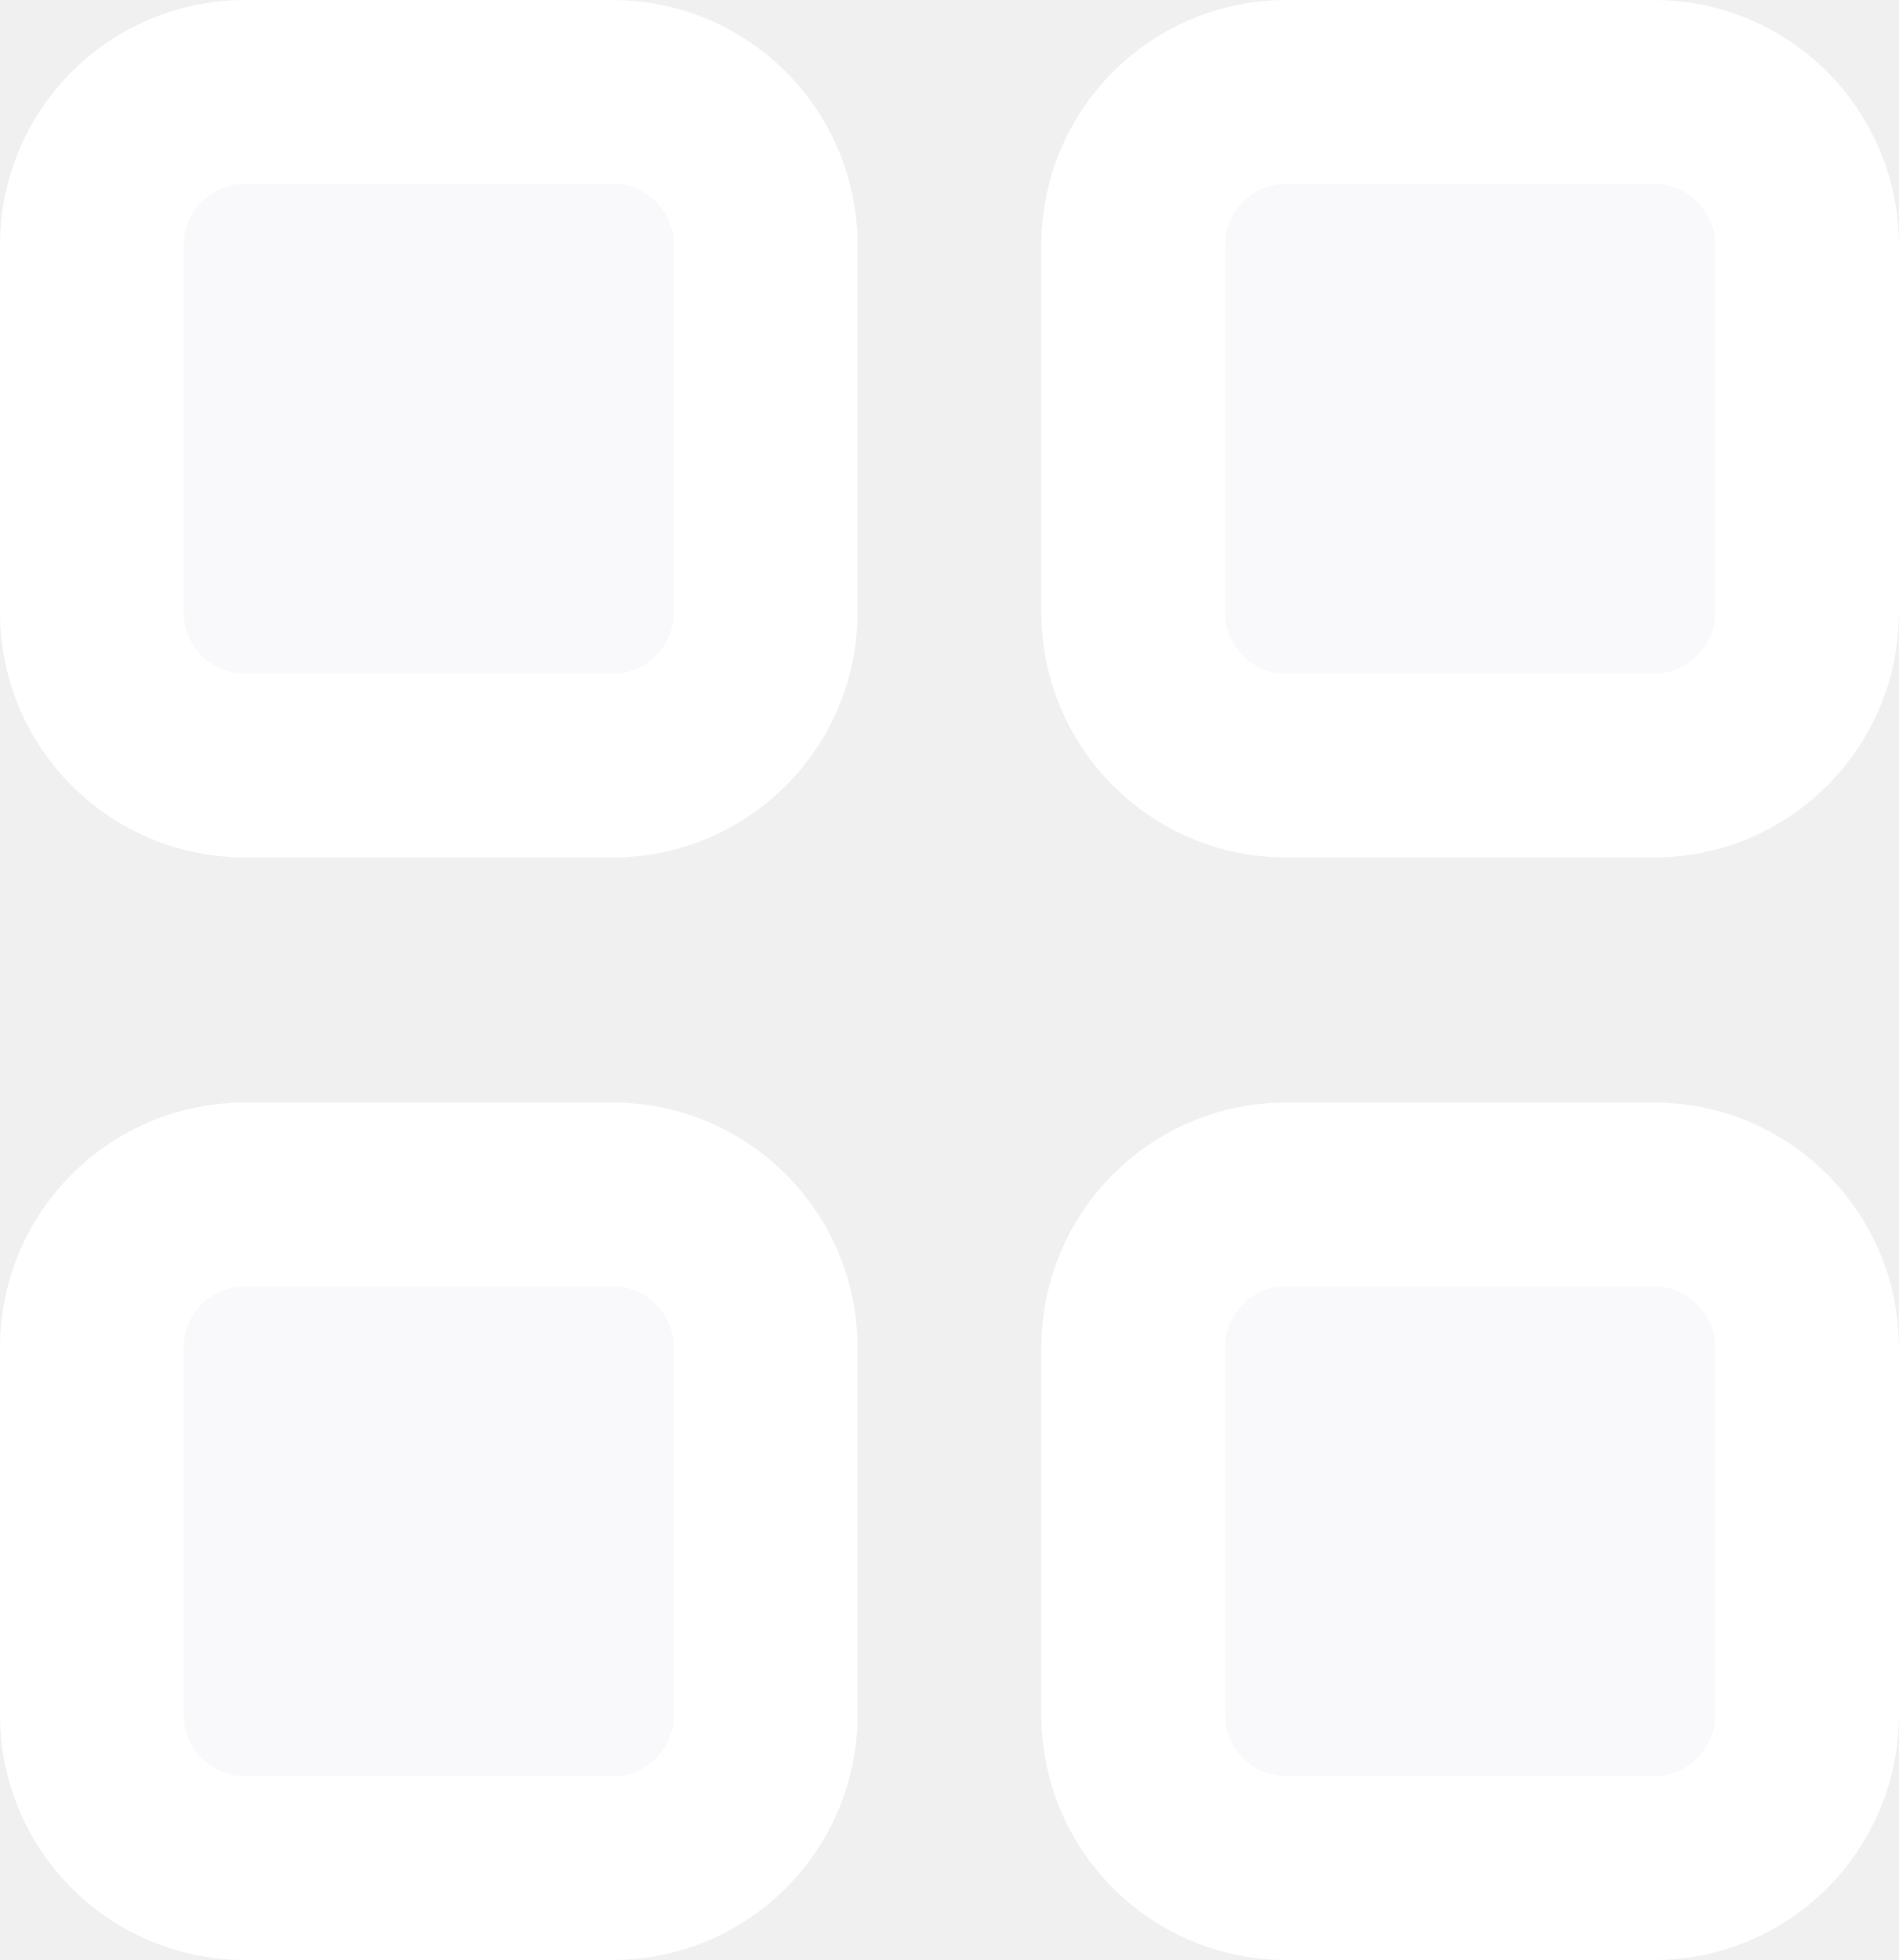
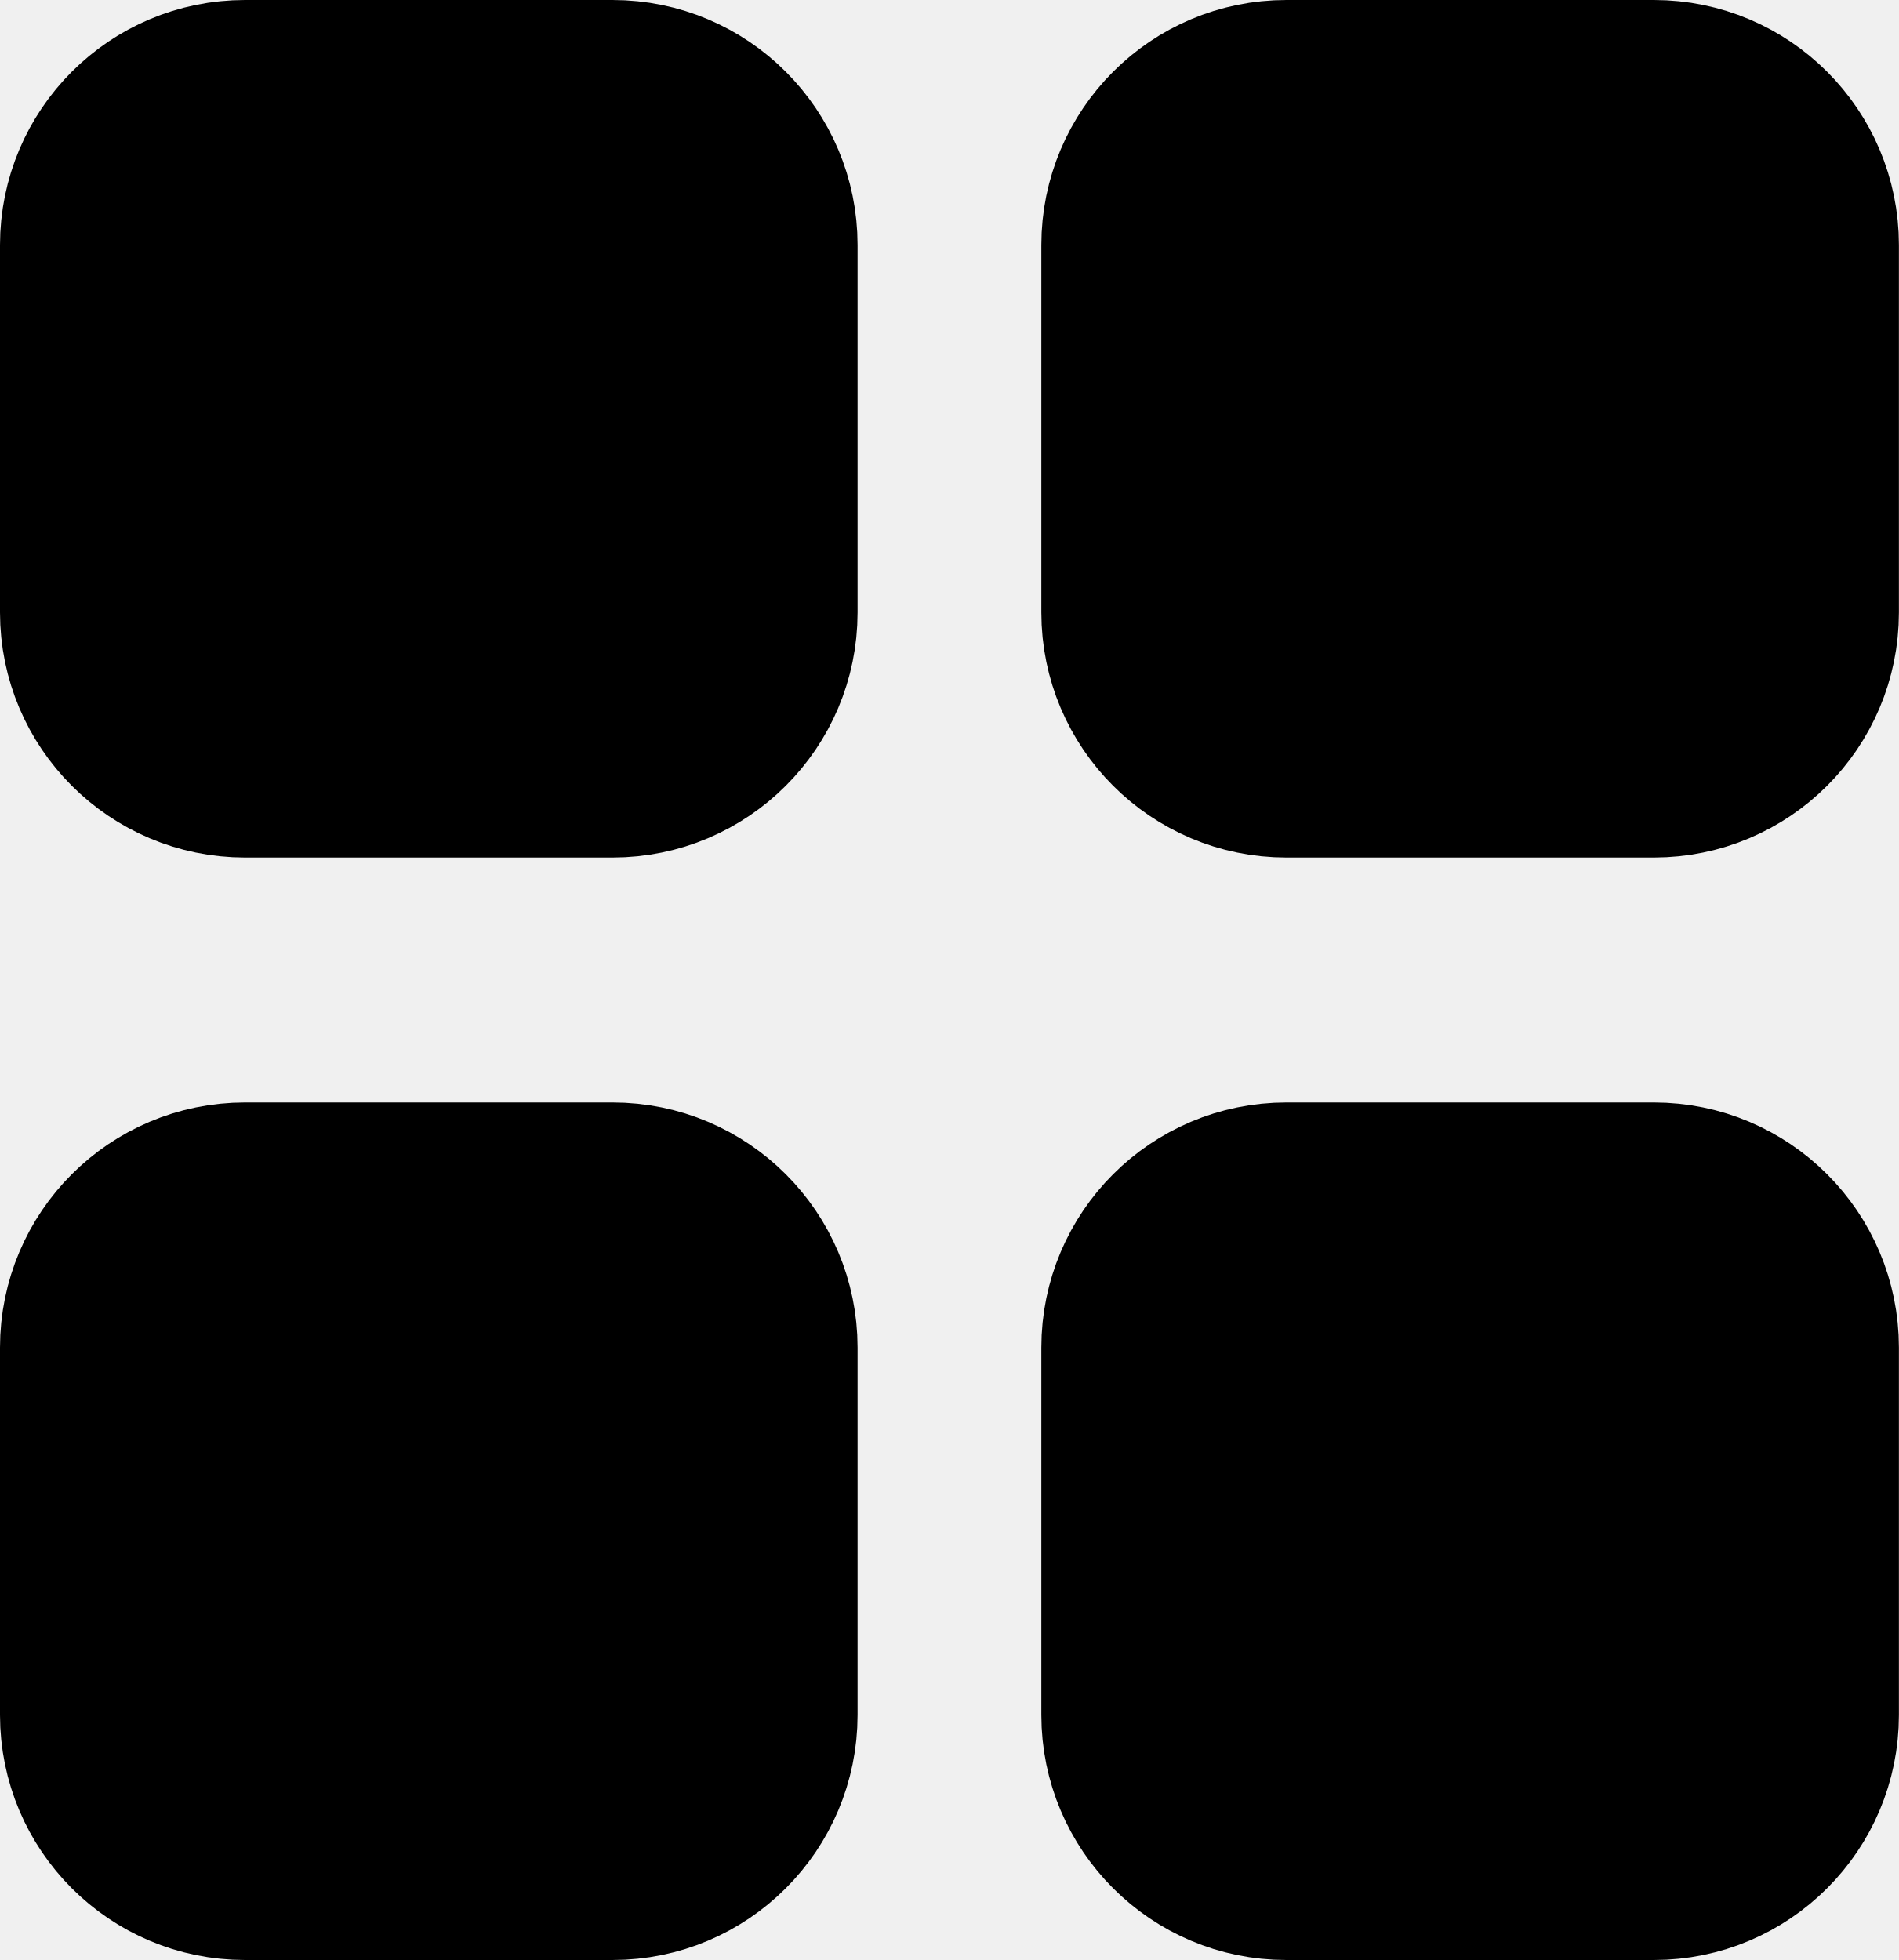
<svg xmlns="http://www.w3.org/2000/svg" width="31" height="32" fill="none">
-   <rect width="11" height="11" x="1.5" y="1.5" fill="#F9F9FB" stroke="#fff" stroke-width="3" rx="2.5" />
-   <rect width="11" height="11" x="1.5" y="19.5" fill="#F9F9FB" stroke="#fff" stroke-width="3" rx="2.5" />
-   <rect width="11" height="11" x="18.5" y="1.5" fill="#F9F9FB" stroke="#fff" stroke-width="3" rx="2.5" />
-   <rect width="11" height="11" x="18.5" y="19.5" fill="#F9F9FB" stroke="#fff" stroke-width="3" rx="2.5" />
+   <rect width="11" height="11" x="1.5" y="1.5" fill="#000" stroke="#000" stroke-width="3" rx="2.5" />
+   <rect width="11" height="11" x="1.5" y="19.5" fill="#000" stroke="#000" stroke-width="3" rx="2.5" />
+   <rect width="11" height="11" x="18.5" y="1.5" fill="#000" stroke="#000" stroke-width="3" rx="2.5" />
+   <rect width="11" height="11" x="18.5" y="19.5" fill="#000" stroke="#000" stroke-width="3" rx="2.5" />
</svg>
